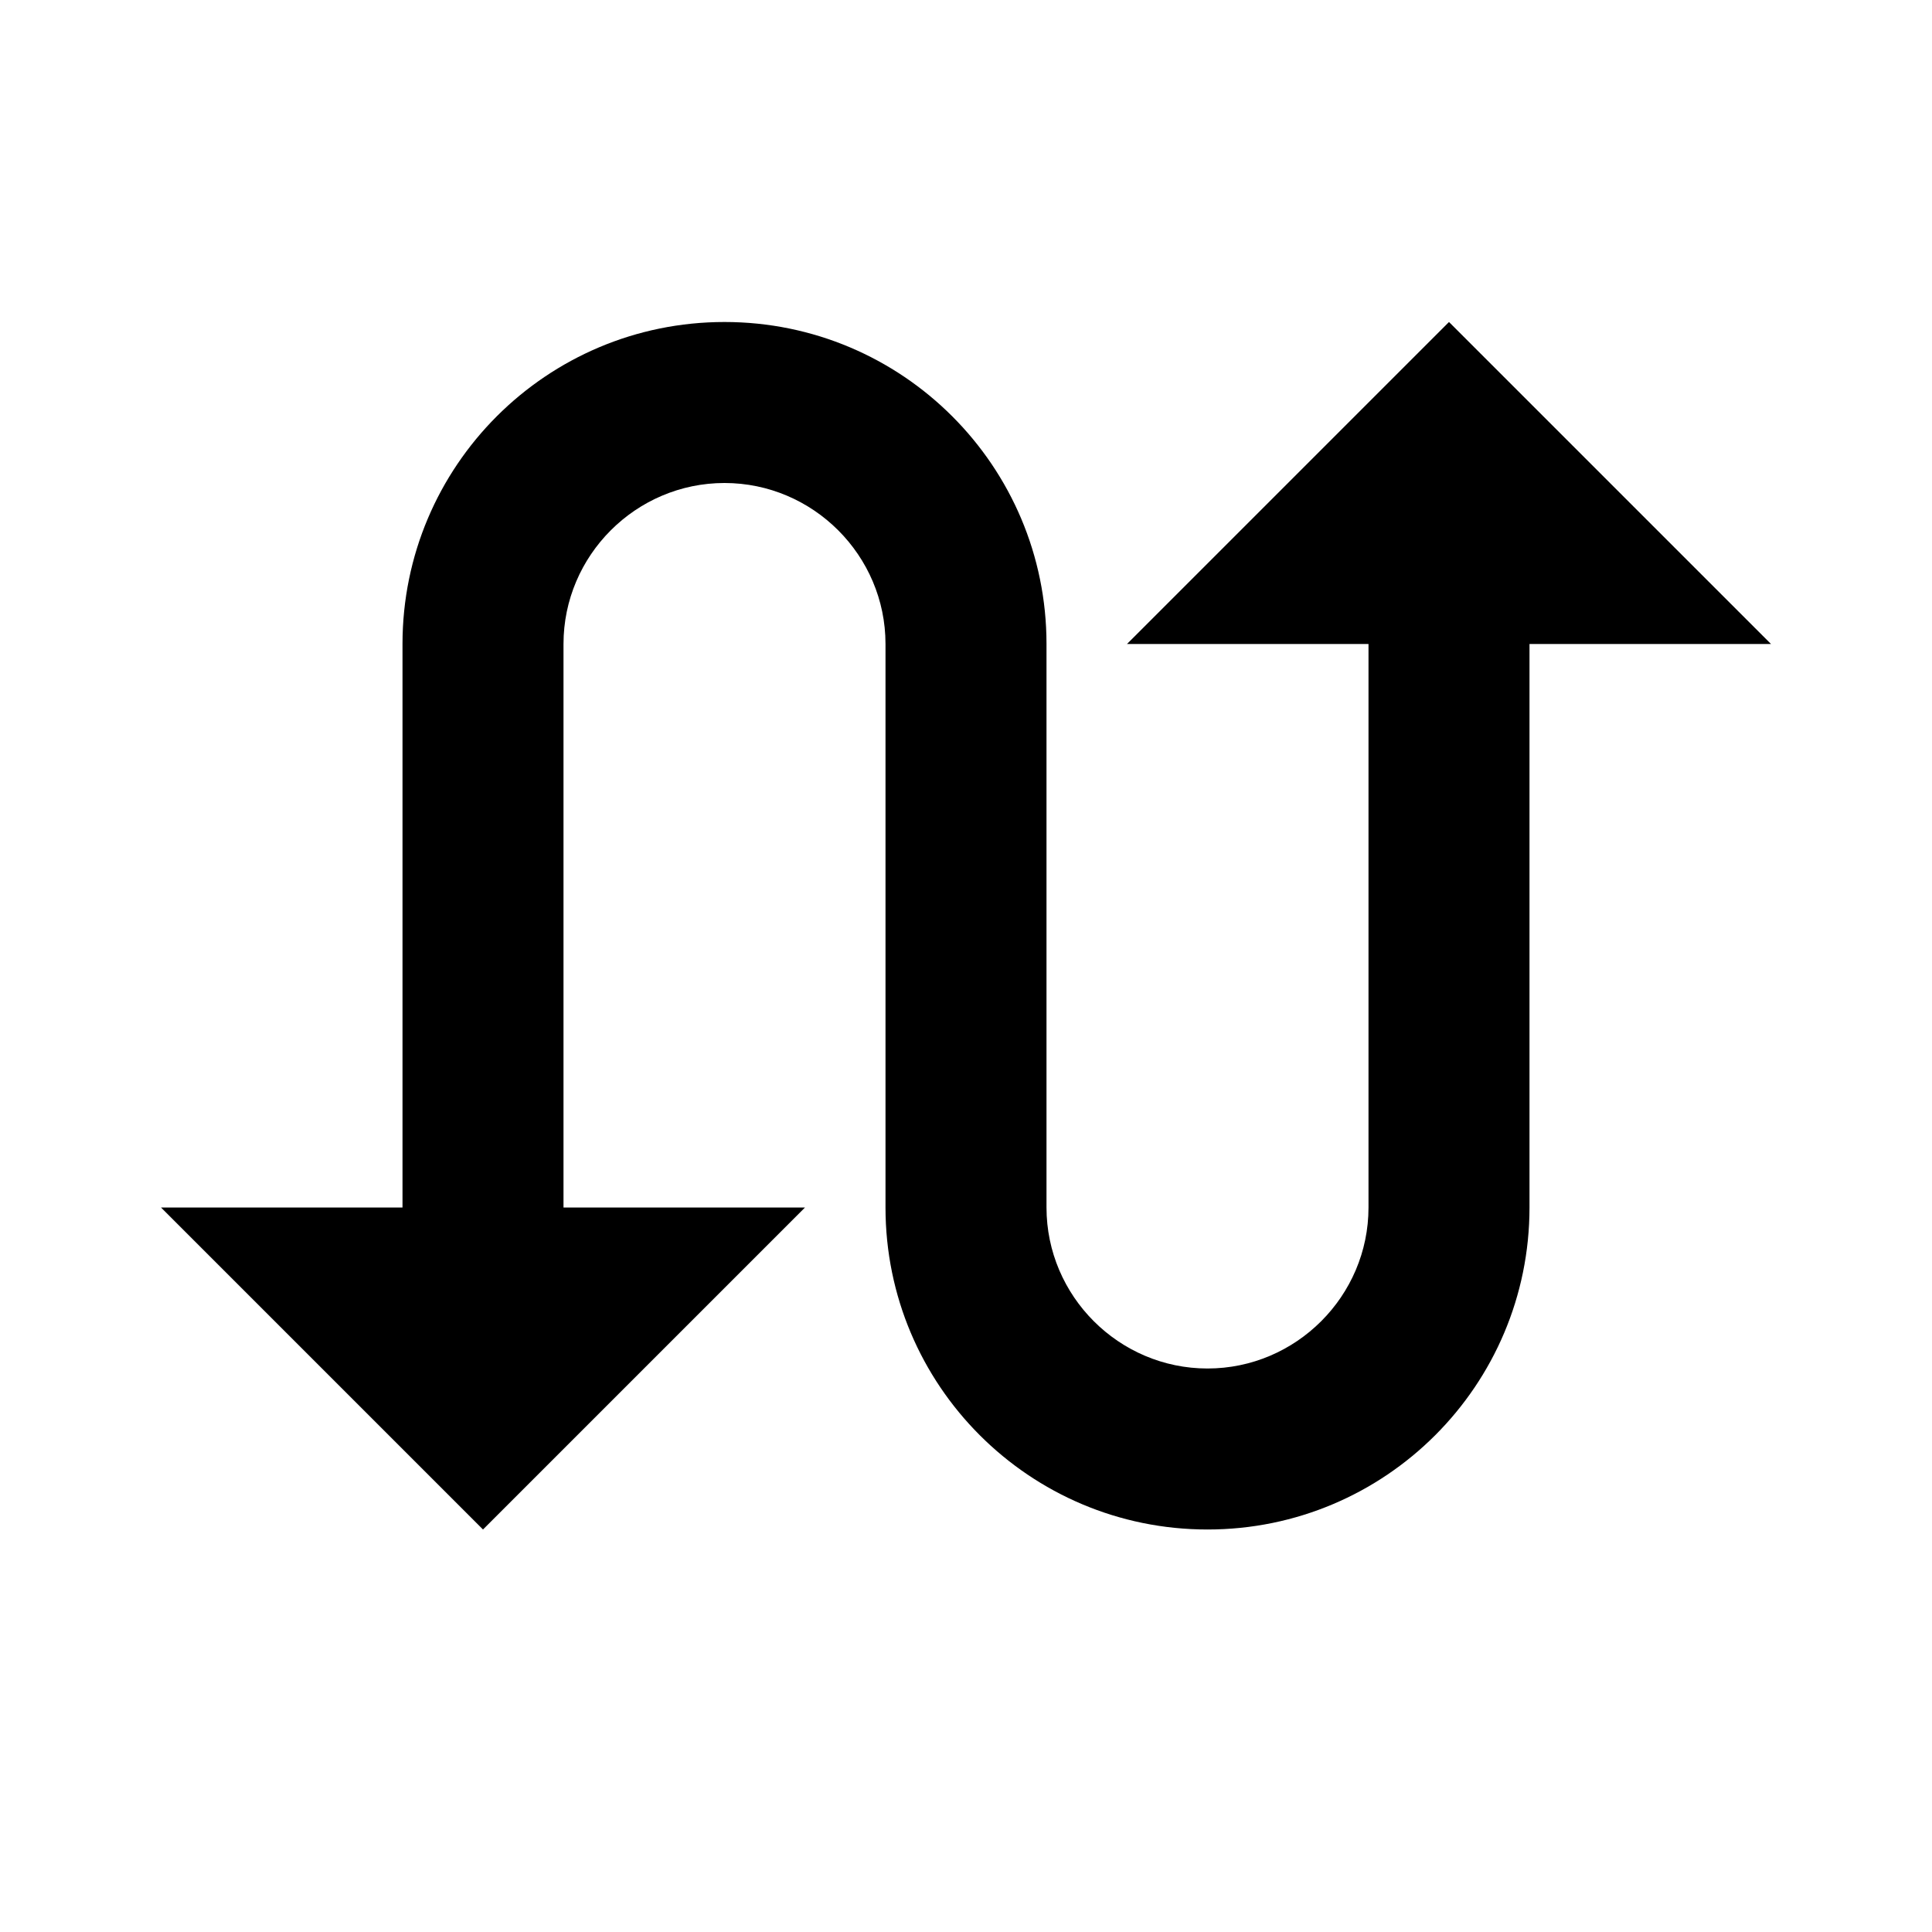
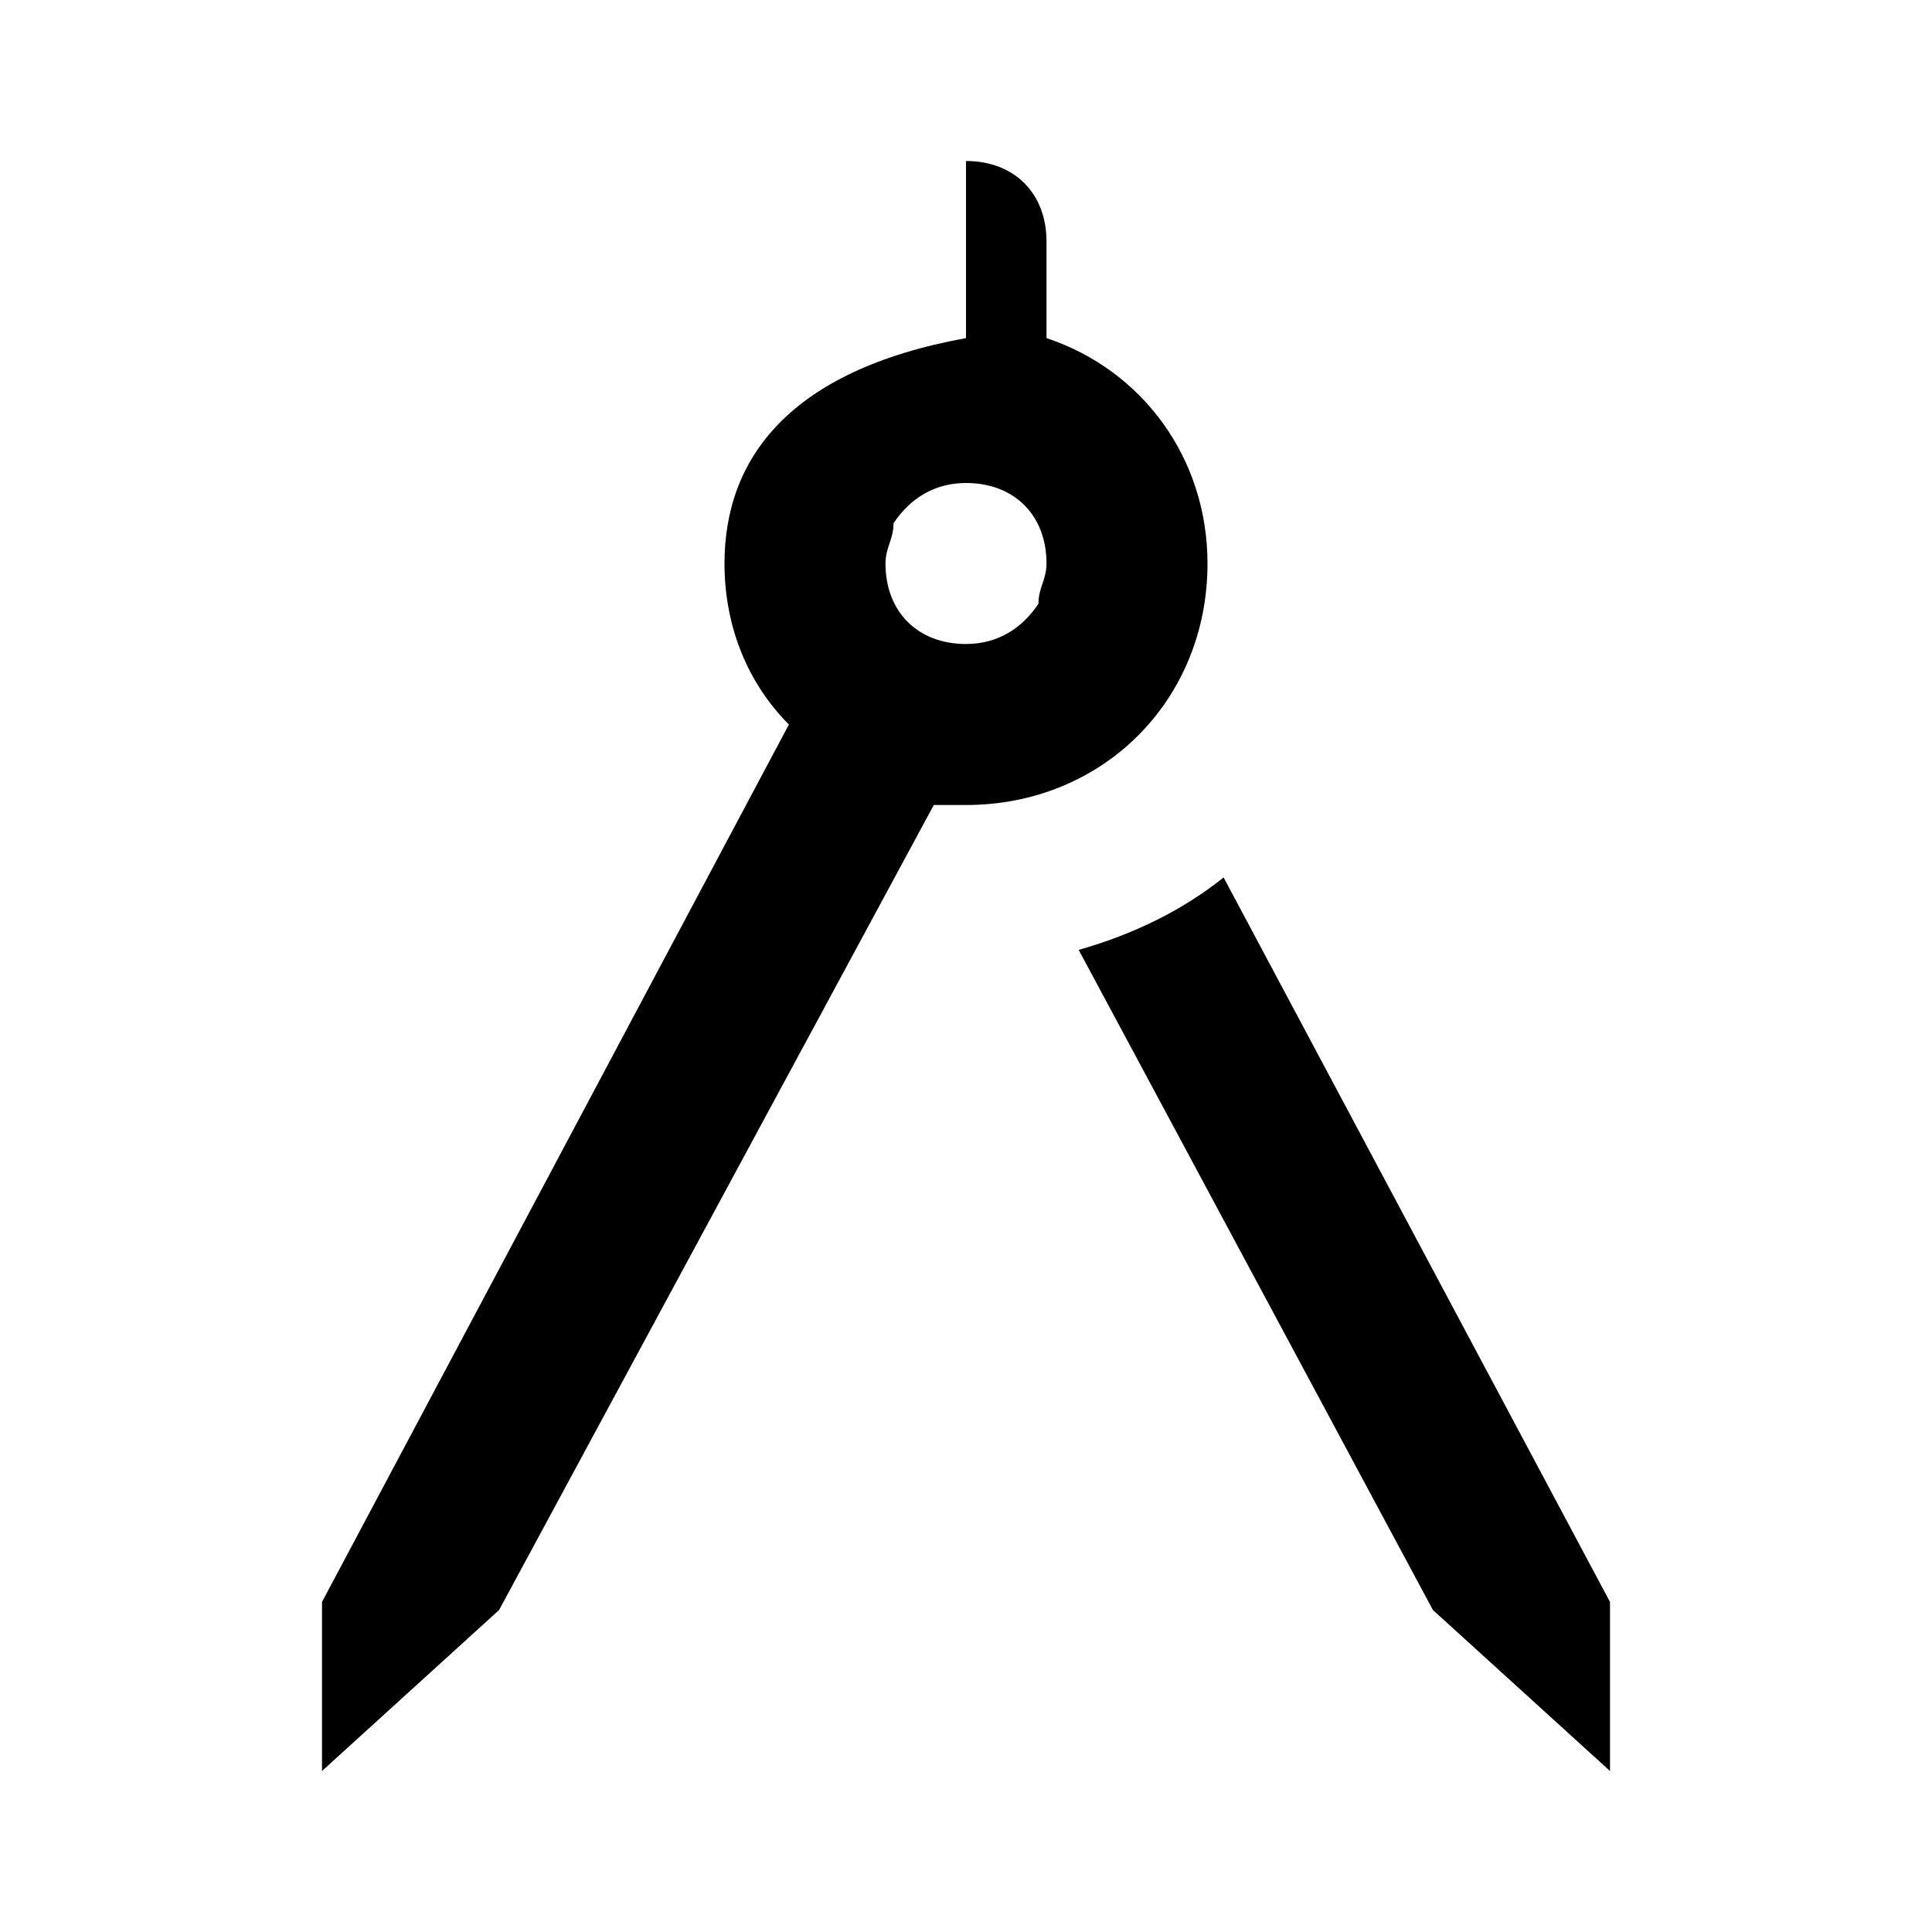
- <svg xmlns="http://www.w3.org/2000/svg" fill="#000000" height="24" viewBox="0 0 24 24" width="24">
-   <path d="M18 4l-4 4h3v7c0 1.1-.9 2-2 2s-2-.9-2-2V8c0-2.21-1.79-4-4-4S5 5.79 5 8v7H2l4 4 4-4H7V8c0-1.1.9-2 2-2s2 .9 2 2v7c0 2.21 1.79 4 4 4s4-1.79 4-4V8h3l-4-4z" />
-   <path d="M0 0h24v24H0z" fill="none" />
+ <svg xmlns="http://www.w3.org/2000/svg" version="1.1" width="24" height="24" viewBox="0 0 24 24">
+   <path d="M13,4.2V3C13,2.4 12.6,2 12,2V4.2C9.8,4.6 9,5.7 9,7C9,7.8 9.3,8.5 9.8,9L4,19.9V22L6.2,20L11.6,10C11.7,10 11.9,10 12,10C13.7,10 15,8.7 15,7C15,5.7 14.2,4.6 13,4.2M12.9,7.5C12.7,7.8 12.4,8 12,8C11.4,8 11,7.6 11,7C11,6.8 11.1,6.7 11.1,6.5C11.3,6.2 11.6,6 12,6C12.6,6 13,6.4 13,7C13,7.2 12.9,7.3 12.9,7.5M20,19.9V22H20L17.8,20L13.4,11.8C14.1,11.6 14.7,11.3 15.2,10.9L20,19.9Z" />
</svg>
